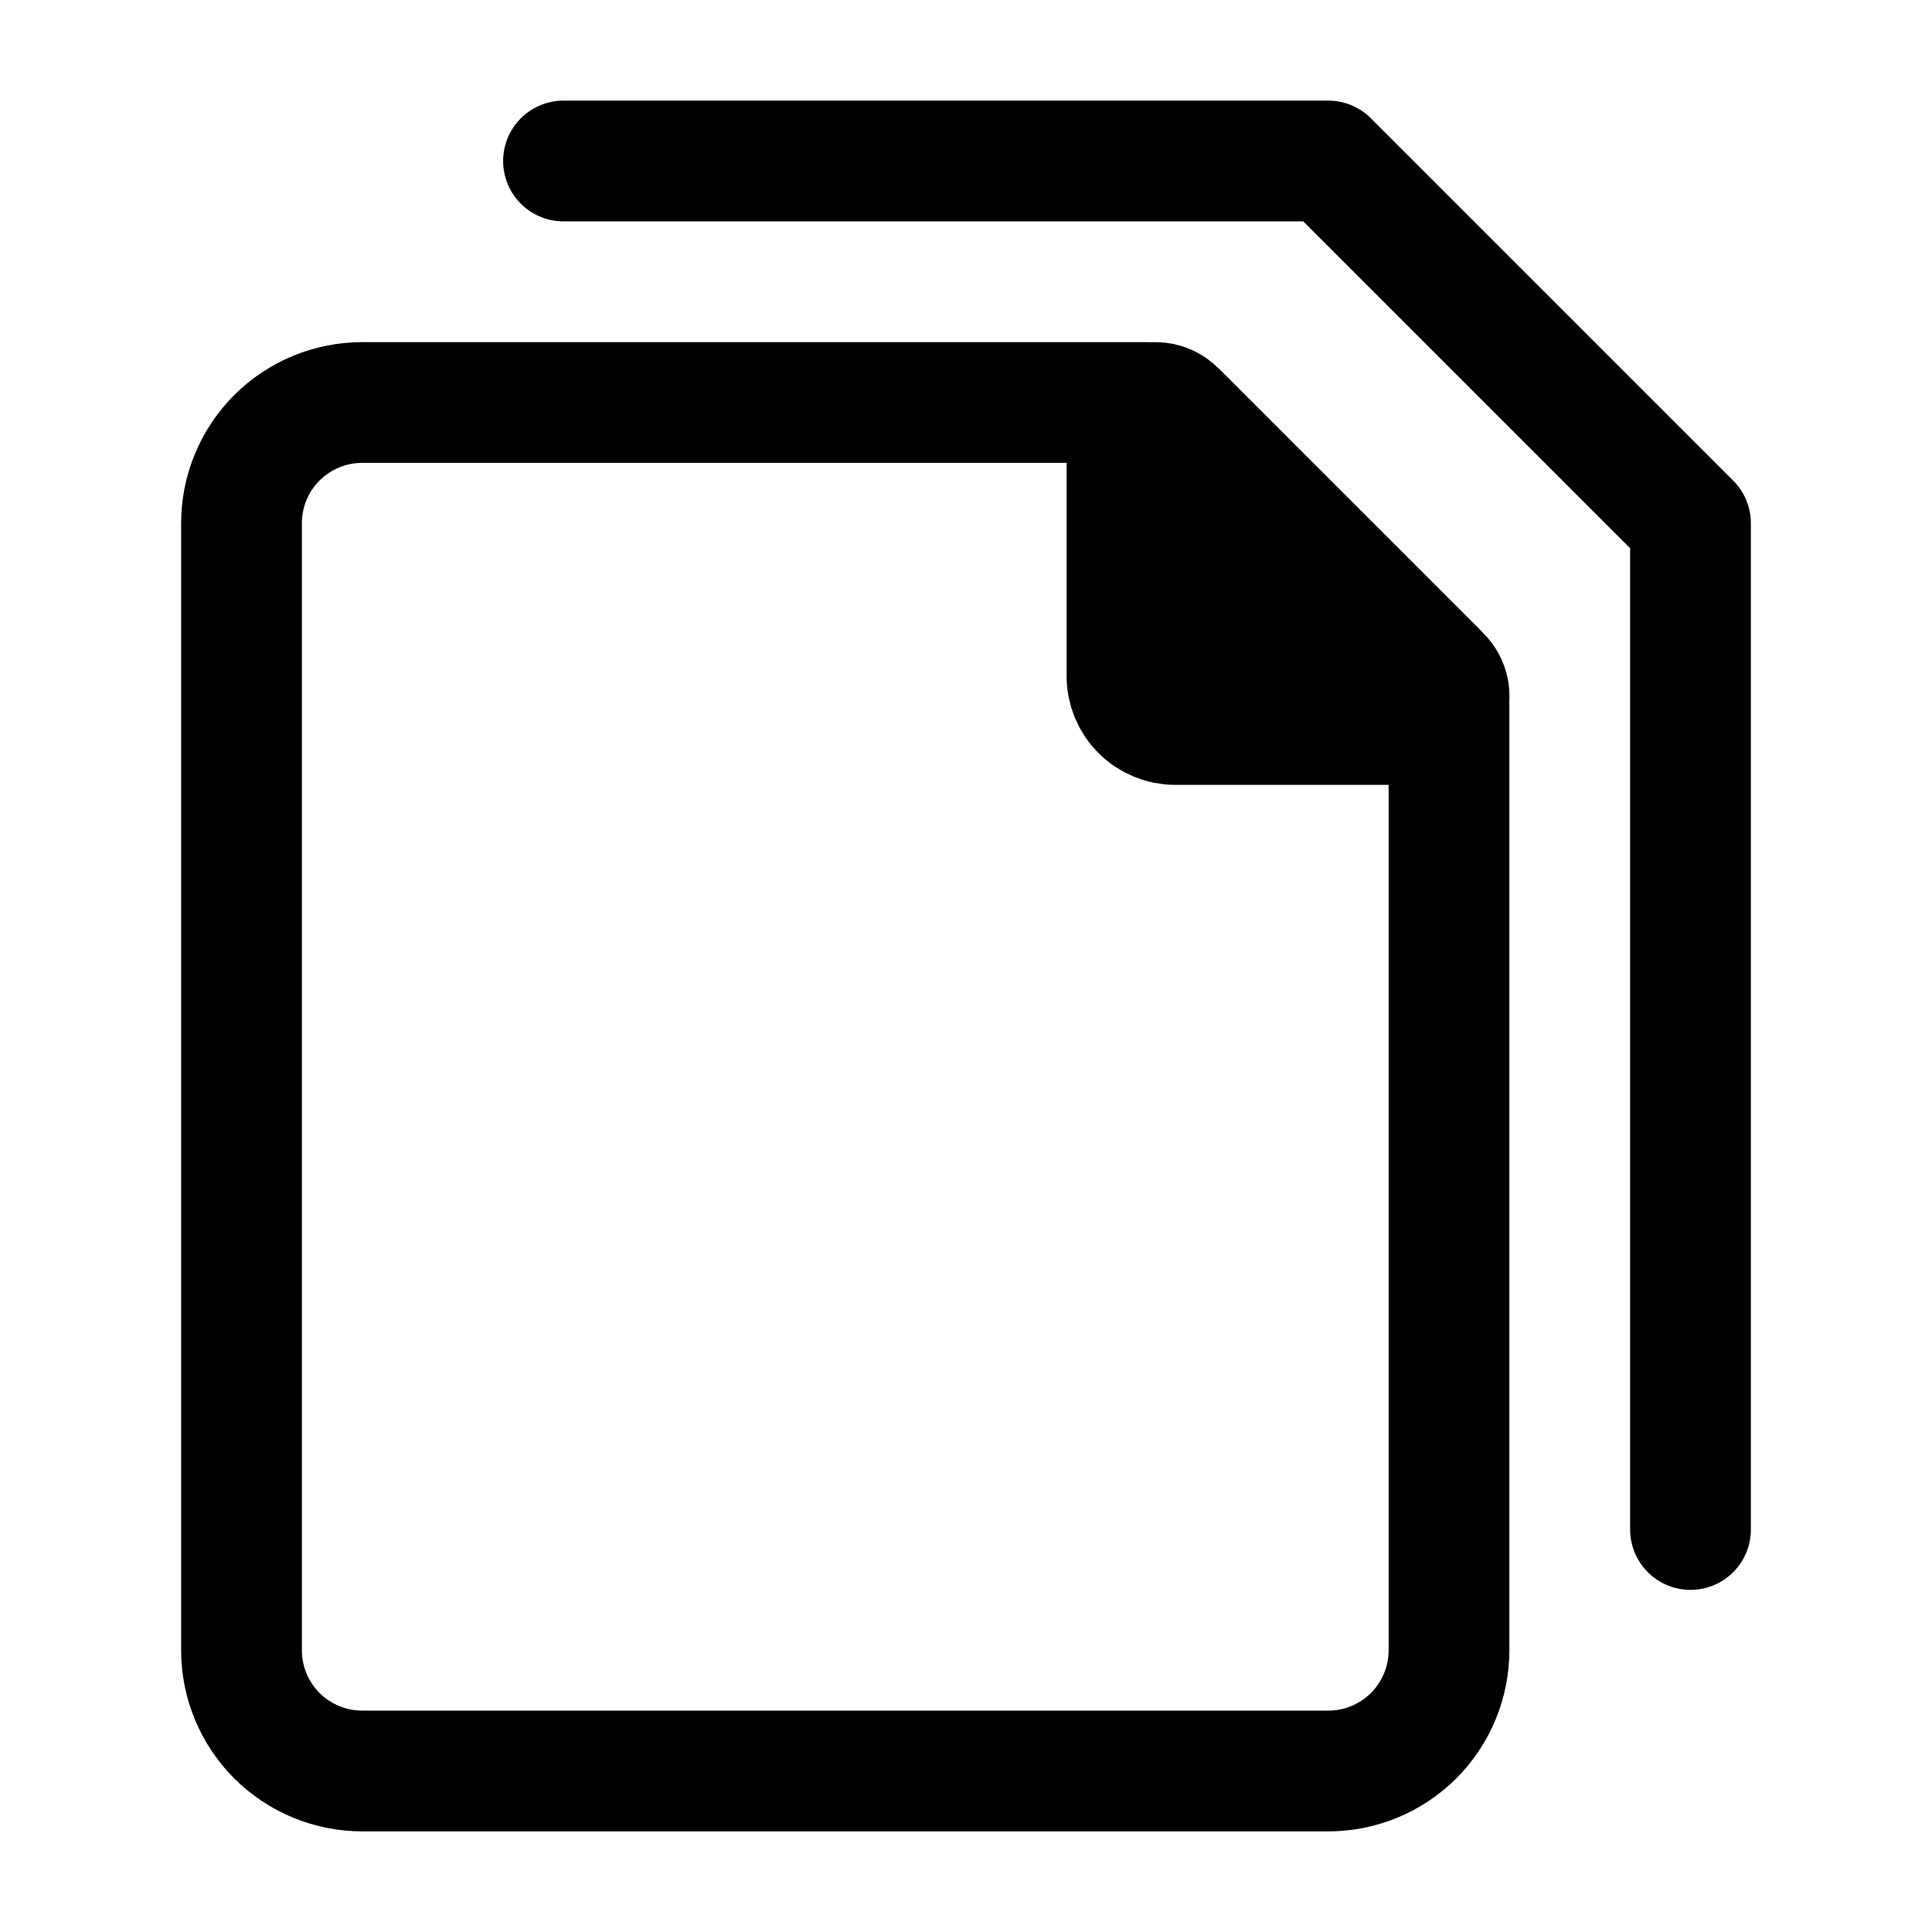
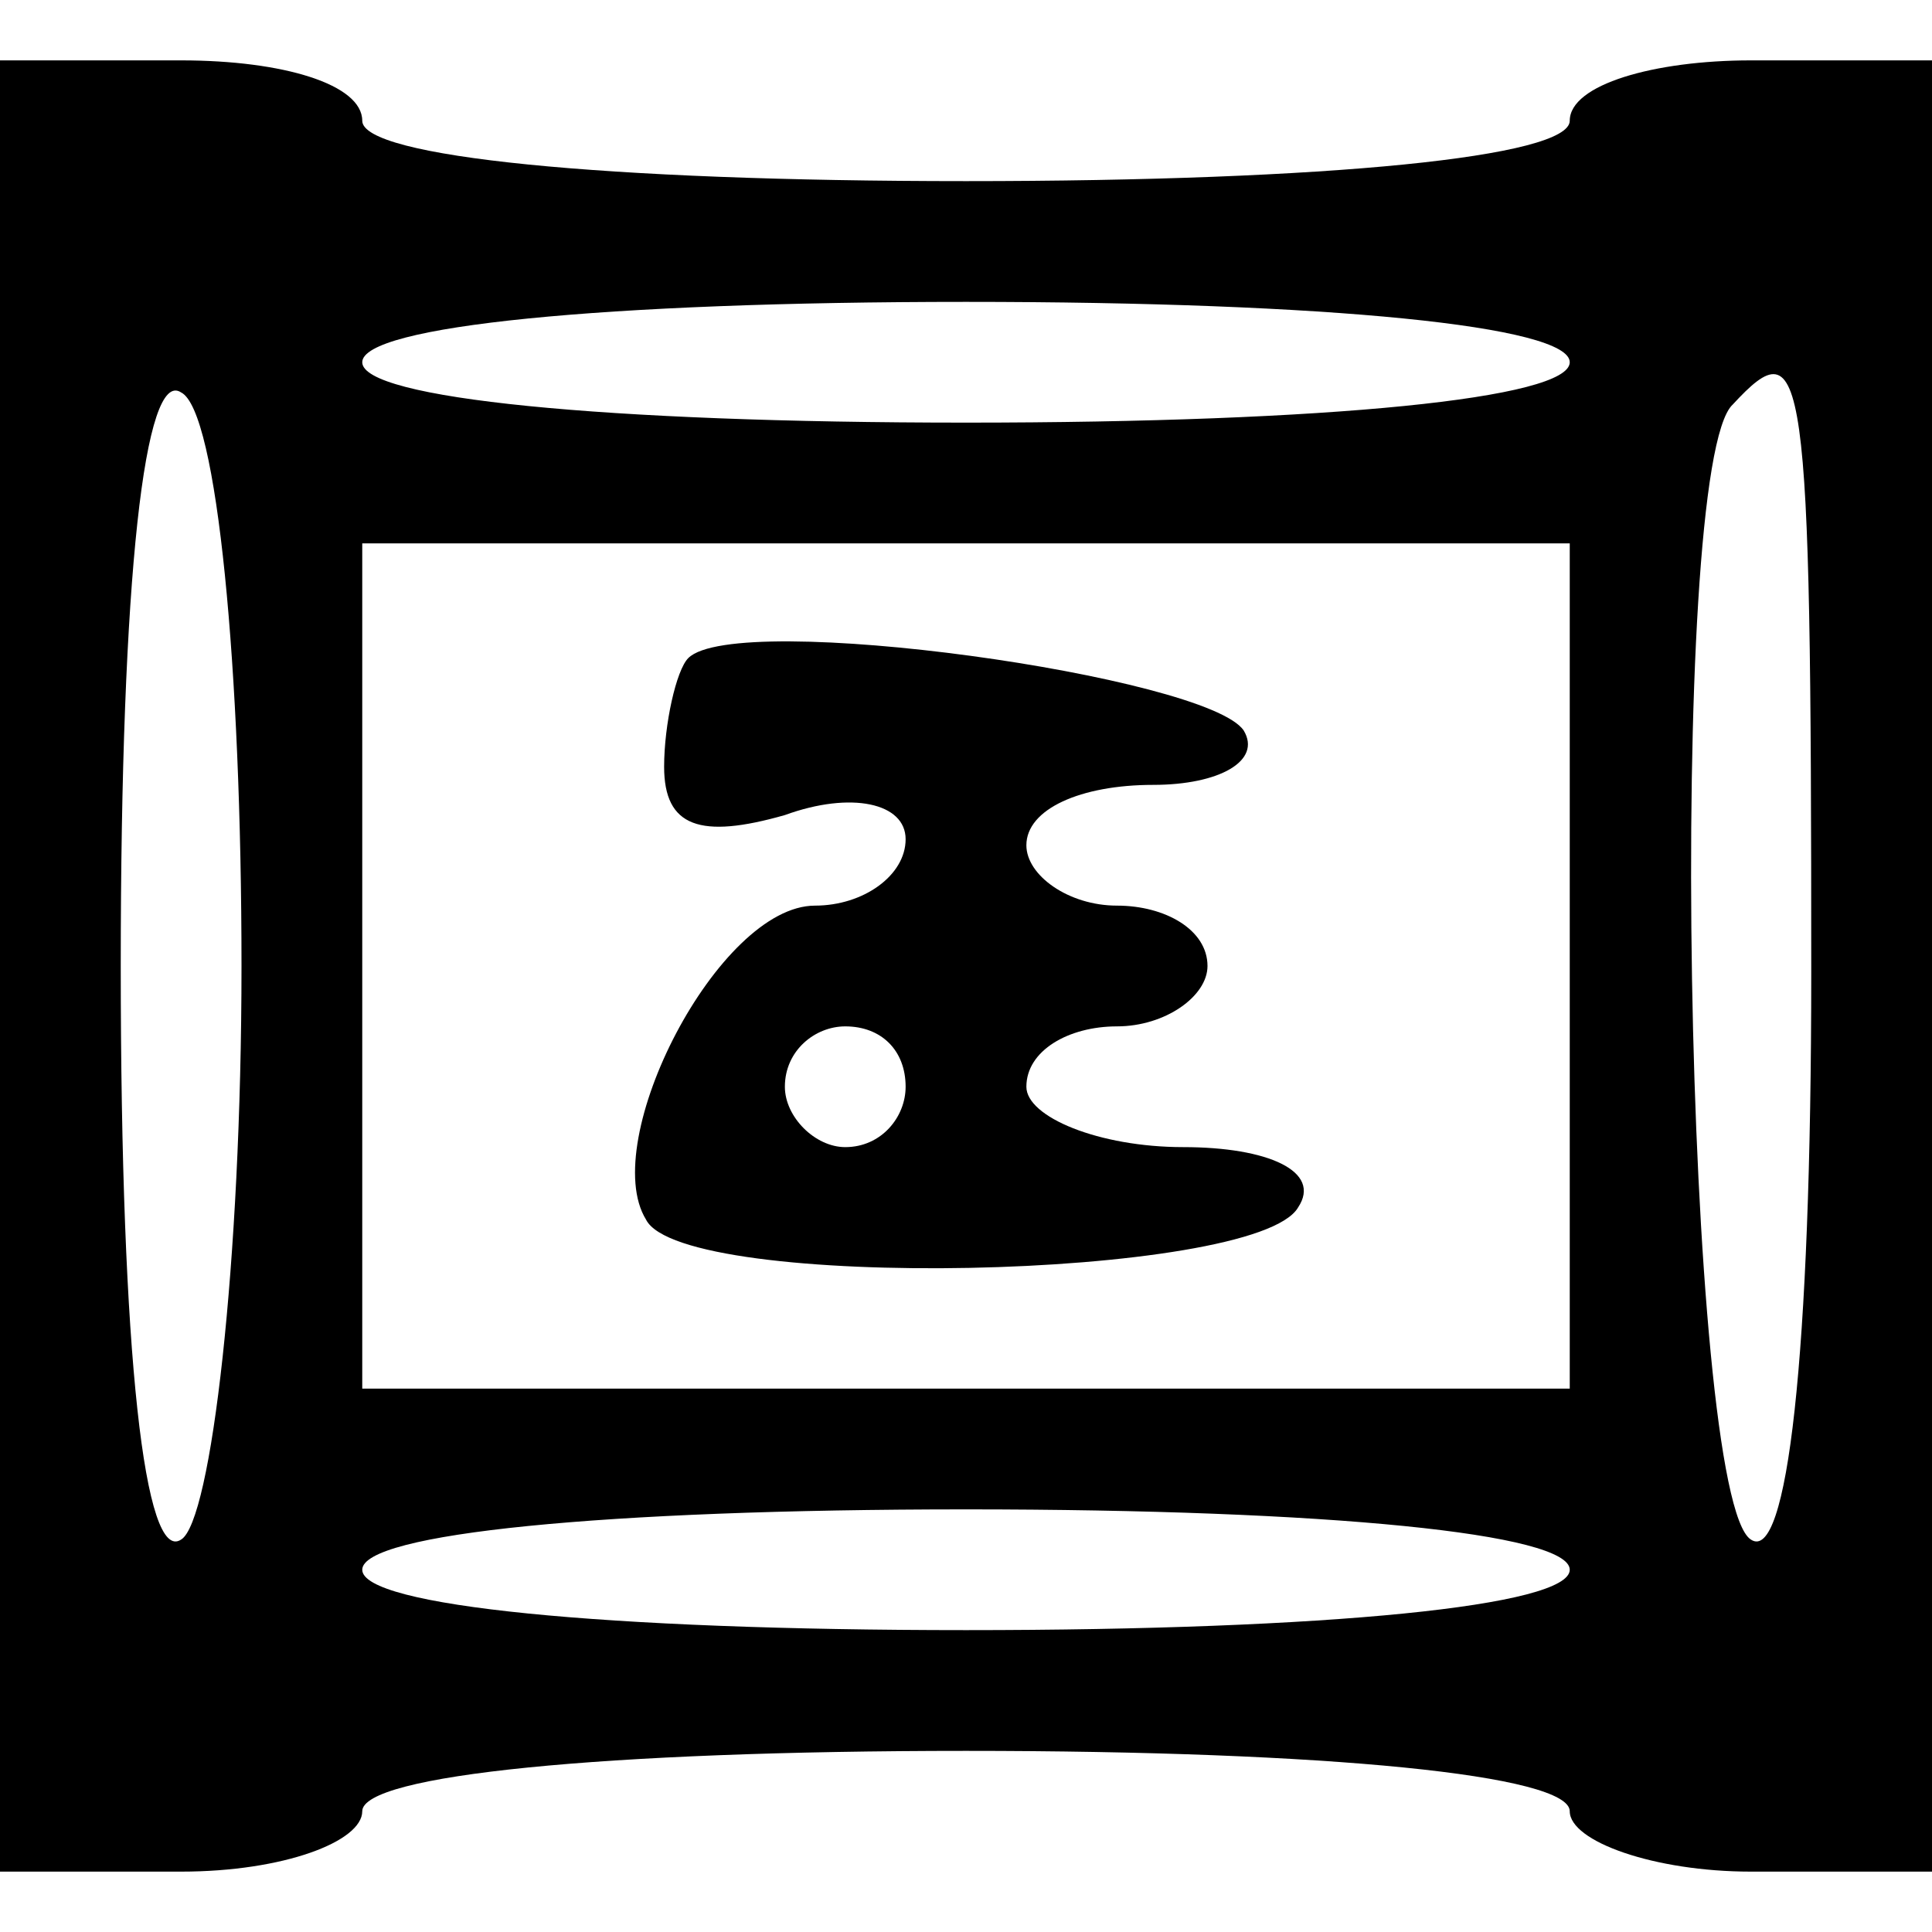
- <svg xmlns="http://www.w3.org/2000/svg" width="24" height="24" viewBox="0 0 24 24" fill="none">
-   <path d="M7 2H16.5L21 6.5V19" stroke="black" stroke-width="1.5" stroke-linecap="round" stroke-linejoin="round" />
-   <path d="M3 20.5V6.5C3 6.102 3.158 5.721 3.439 5.439C3.721 5.158 4.102 5 4.5 5H14.252C14.411 5 14.564 5.063 14.676 5.176L17.824 8.324C17.88 8.38 17.924 8.446 17.954 8.519C17.985 8.593 18 8.671 18 8.75V20.5C18 20.898 17.842 21.279 17.561 21.561C17.279 21.842 16.898 22 16.5 22H4.5C4.102 22 3.721 21.842 3.439 21.561C3.158 21.279 3 20.898 3 20.5Z" stroke="black" stroke-width="1.5" stroke-linecap="round" stroke-linejoin="round" />
-   <path d="M14 8.4V5.354C14 5.284 14.021 5.216 14.06 5.158C14.099 5.1 14.154 5.054 14.219 5.028C14.283 5.001 14.354 4.994 14.423 5.007C14.492 5.021 14.555 5.055 14.604 5.104L17.896 8.396C17.946 8.445 17.98 8.508 17.994 8.577C18.008 8.646 18.001 8.717 17.974 8.782C17.947 8.847 17.902 8.902 17.843 8.941C17.785 8.98 17.716 9 17.646 9H14.6C14.441 9 14.288 8.937 14.176 8.824C14.063 8.712 14 8.559 14 8.4Z" fill="black" stroke="black" stroke-width="1.5" stroke-linecap="round" stroke-linejoin="round" />
+ <svg xmlns="http://www.w3.org/2000/svg" version="1.0" width="32pt" height="32pt" viewBox="0 0 32 32" preserveAspectRatio="xMidYMid meet">
+   <g transform="translate(0,32) scale(0.1,-0.1)" fill="#000000" stroke="none">
+     <path d="M0 160 l0 -150 30 0 c17 0 30 5 30 10 0 6 40 10 100 10 60 0 100 -4 100 -10 0 -5 14 -10 30 -10 l30 0 0 150 0 150 -30 0 c-16 0 -30 -4 -30 -10 0 -6 -40 -10 -100 -10 -60 0 -100 4 -100 10 0 6 -13 10 -30 10 l-30 0 0 -150z m260 100 c0 -6 -40 -10 -100 -10 -60 0 -100 4 -100 10 0 6 40 10 100 10 60 0 100 -4 100 -10z m-220 -100 c0 -49 -5 -92 -10 -95 -6 -4 -10 30 -10 95 0 65 4 99 10 95 6 -3 10 -46 10 -95z m260 -1 c0 -64 -4 -98 -10 -94 -11 7 -14 178 -3 188 12 13 13 7 13 -94z m-40 1 l0 -70 -100 0 -100 0 0 70 0 70 100 0 100 0 0 -70z m0 -100 c0 -6 -40 -10 -100 -10 -60 0 -100 4 -100 10 0 6 40 10 100 10 60 0 100 -4 100 -10z" />
+     <path d="M114 211 c-2 -2 -4 -11 -4 -18 0 -10 6 -12 20 -8 11 4 20 2 20 -4 0 -6 -7 -11 -15 -11 -16 0 -36 -39 -28 -52 6 -12 101 -10 108 2 4 6 -5 10 -19 10 -14 0 -26 5 -26 10 0 6 7 10 15 10 8 0 15 5 15 10 0 6 -7 10 -15 10 -8 0 -15 5 -15 10 0 6 9 10 21 10 11 0 18 4 15 9 -6 9 -84 20 -92 12z m36 -71 c0 -5 -4 -10 -10 -10 -5 0 -10 5 -10 10 0 6 5 10 10 10 6 0 10 -4 10 -10z" />
+   </g>
</svg>
